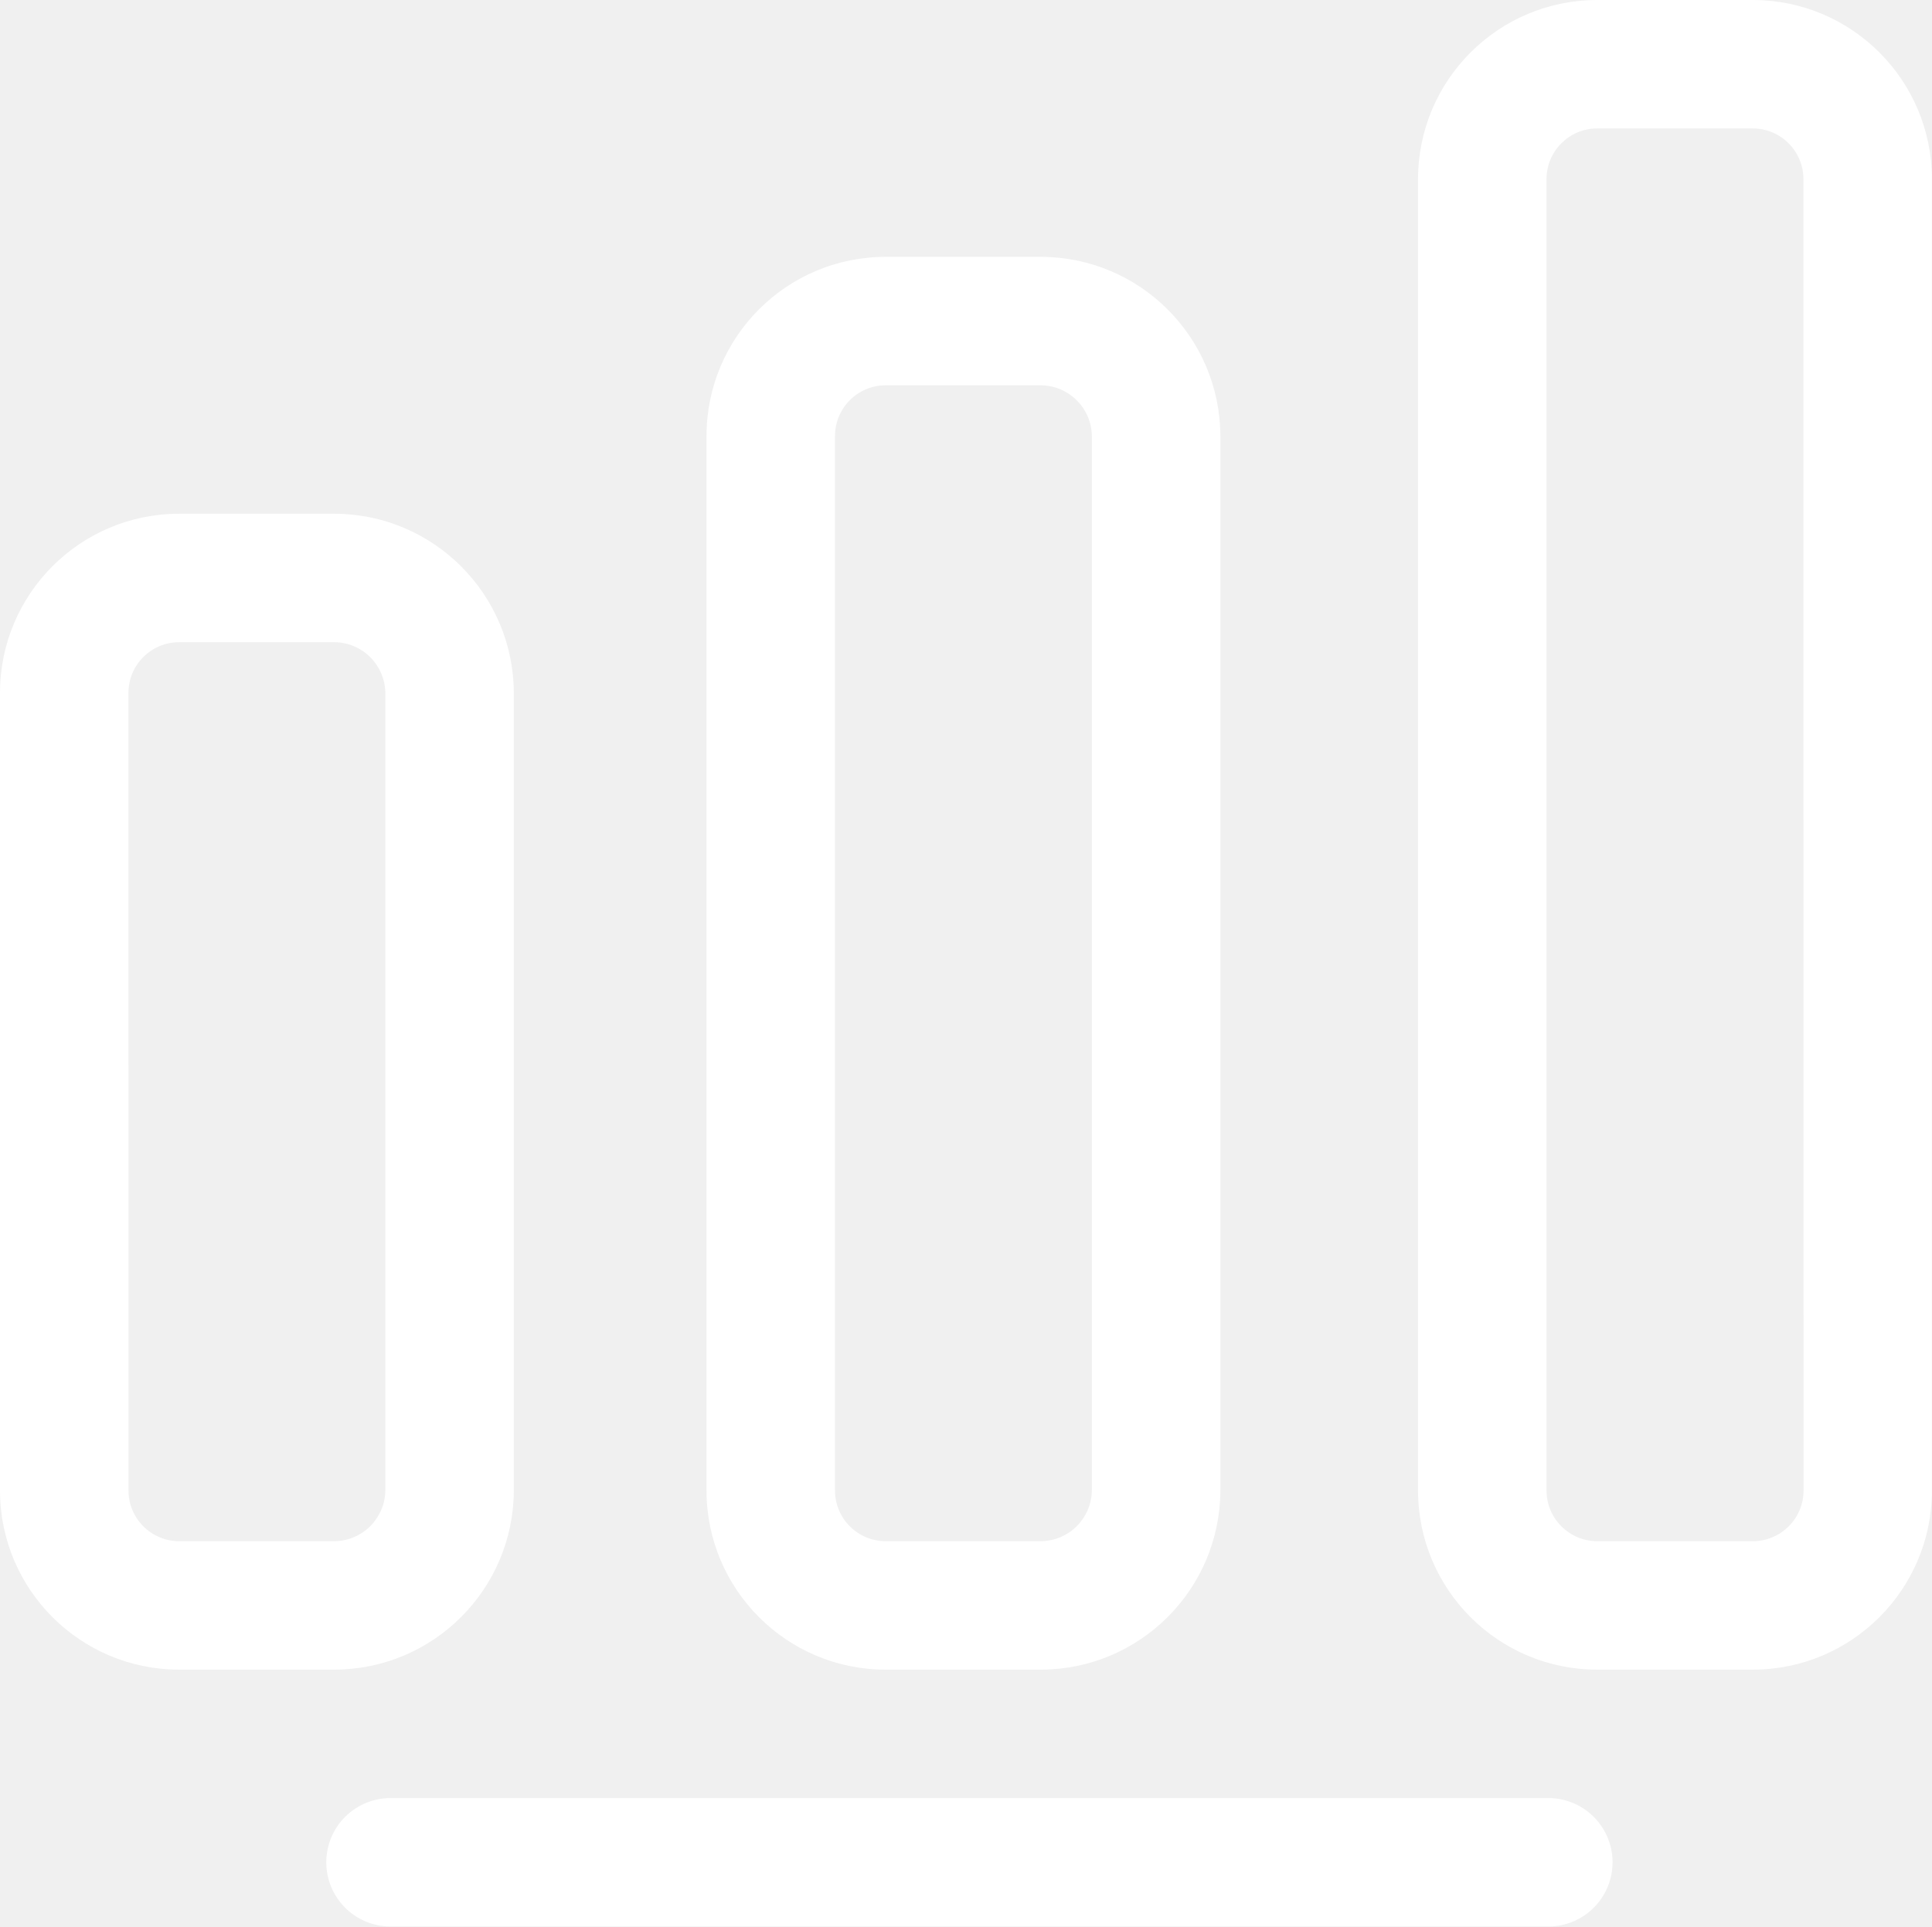
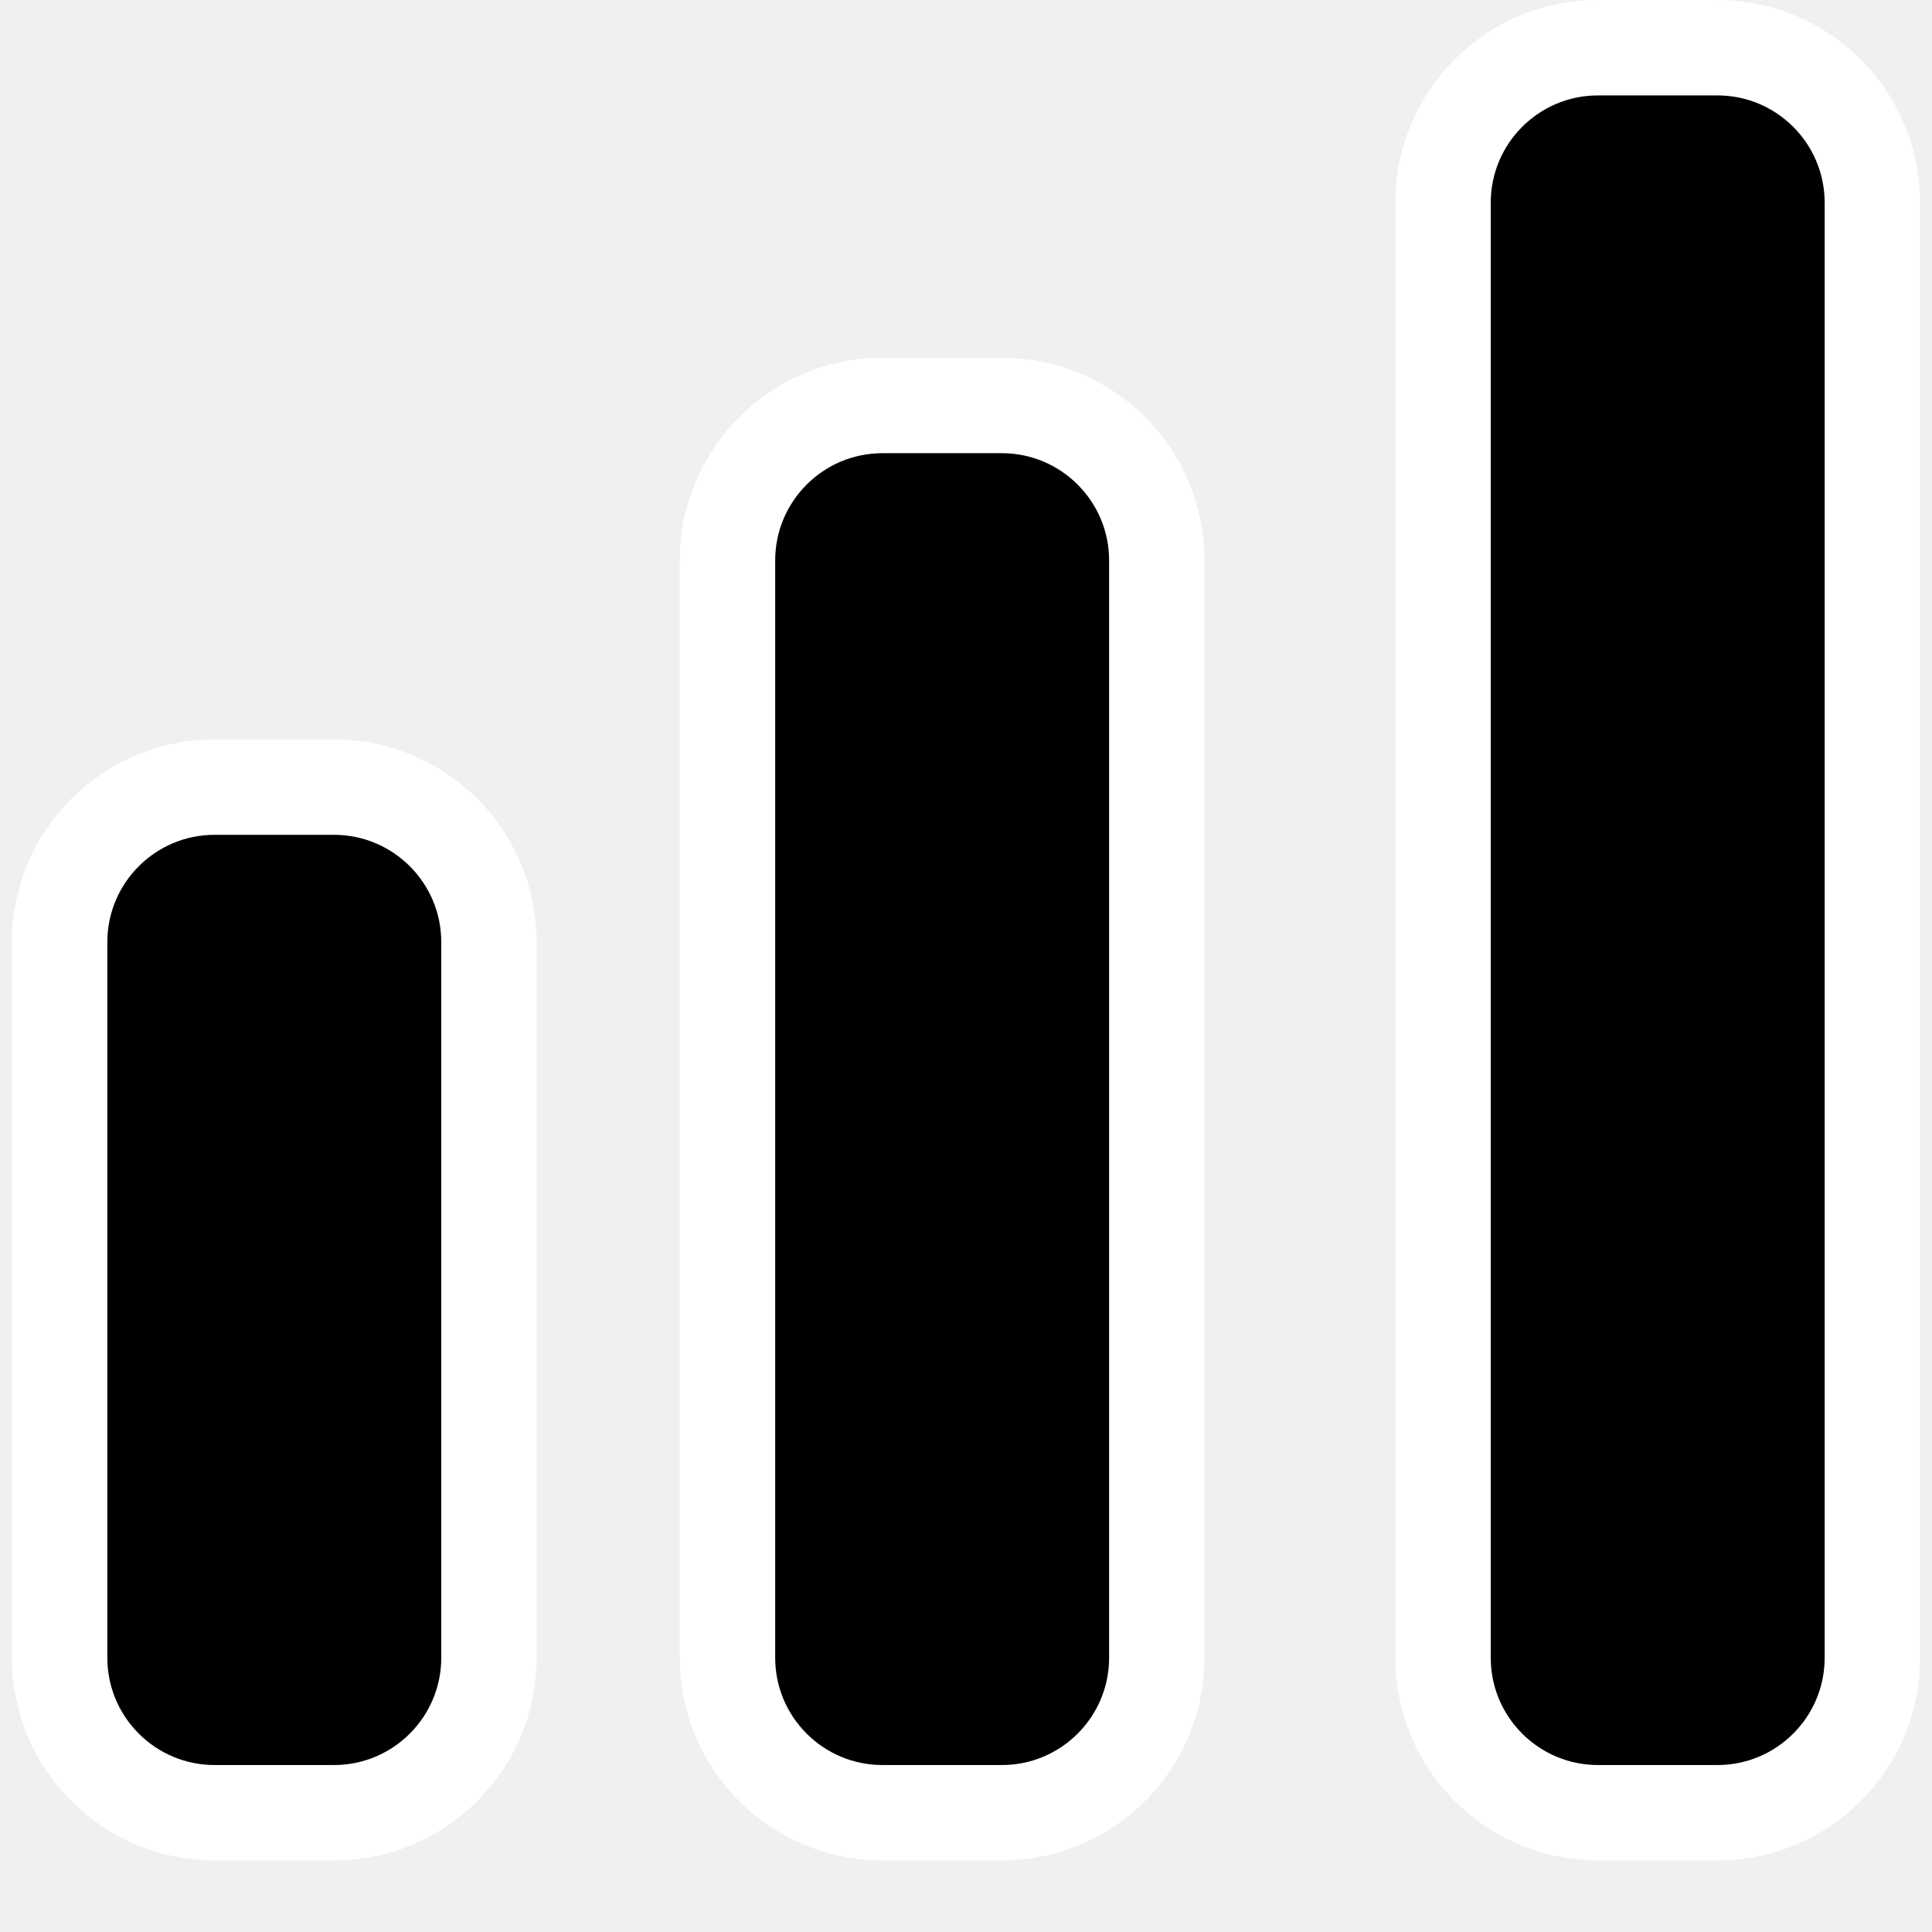
- <svg xmlns="http://www.w3.org/2000/svg" id="Layer_2" data-name="Layer 2" width="42.432" height="42.319" viewBox="0 0 42.432 42.319">
-   <path id="Pfad_11" data-name="Pfad 11" d="M39.417,1H36a3.936,3.936,0,0,0-3.936,3.936V33.741A3.936,3.936,0,0,0,36,37.677h3.414a3.936,3.936,0,0,0,3.936-3.936V4.936A3.936,3.936,0,0,0,39.417,1Zm1.114,32.741a1.114,1.114,0,0,1-1.114,1.114H36a1.114,1.114,0,0,1-1.114-1.114V4.936A1.114,1.114,0,0,1,36,3.821h3.414a1.114,1.114,0,0,1,1.114,1.114ZM4.856,37.677H8.269a3.95,3.95,0,0,0,3.936-3.936V16.221a3.95,3.95,0,0,0-3.936-3.936H4.856A3.936,3.936,0,0,0,.92,16.221v17.52a3.936,3.936,0,0,0,3.936,3.936ZM3.741,16.221a1.114,1.114,0,0,1,1.114-1.114H8.269a1.129,1.129,0,0,1,1.114,1.114v17.52a1.129,1.129,0,0,1-1.114,1.114H4.856a1.114,1.114,0,0,1-1.114-1.114ZM23.787,37.677a3.95,3.95,0,0,0,3.936-3.936V10.578a3.95,3.95,0,0,0-3.936-3.936H20.373a3.936,3.936,0,0,0-3.936,3.936V33.741a3.936,3.936,0,0,0,3.936,3.936Zm-4.528-3.936V10.578a1.114,1.114,0,0,1,1.114-1.114h3.414A1.129,1.129,0,0,1,24.9,10.578V33.741a1.129,1.129,0,0,1-1.114,1.114H20.373a1.114,1.114,0,0,1-1.114-1.114ZM8.086,41.909A1.411,1.411,0,0,0,9.5,43.319H34.888a1.411,1.411,0,1,0,0-2.821H9.5A1.411,1.411,0,0,0,8.086,41.909Z" transform="translate(-0.92 -1)" fill="#fff" />
+ <svg xmlns="http://www.w3.org/2000/svg" width="31" height="31" viewBox="0 0 80 81">
+   <path d="M64.5,74A6.5,6.5,0,0,1,58,67.5V6.5A6.5,6.5,0,0,1,64.5,0h5A6.5,6.5,0,0,1,76,6.5v61A6.5,6.5,0,0,1,69.5,74Zm-30,0A6.5,6.5,0,0,1,28,67.5v-46A6.5,6.5,0,0,1,34.5,15h5A6.5,6.5,0,0,1,46,21.5v46A6.5,6.5,0,0,1,39.5,74Zm-28,0A6.5,6.5,0,0,1,0,67.5v-30A6.5,6.5,0,0,1,6.5,31h5A6.5,6.5,0,0,1,18,37.5v30A6.5,6.5,0,0,1,11.5,74Z" transform="translate(2 2)" fill="currentColor" stroke="#fff" stroke-linecap="round" stroke-linejoin="round" stroke-width="4" />
</svg>
